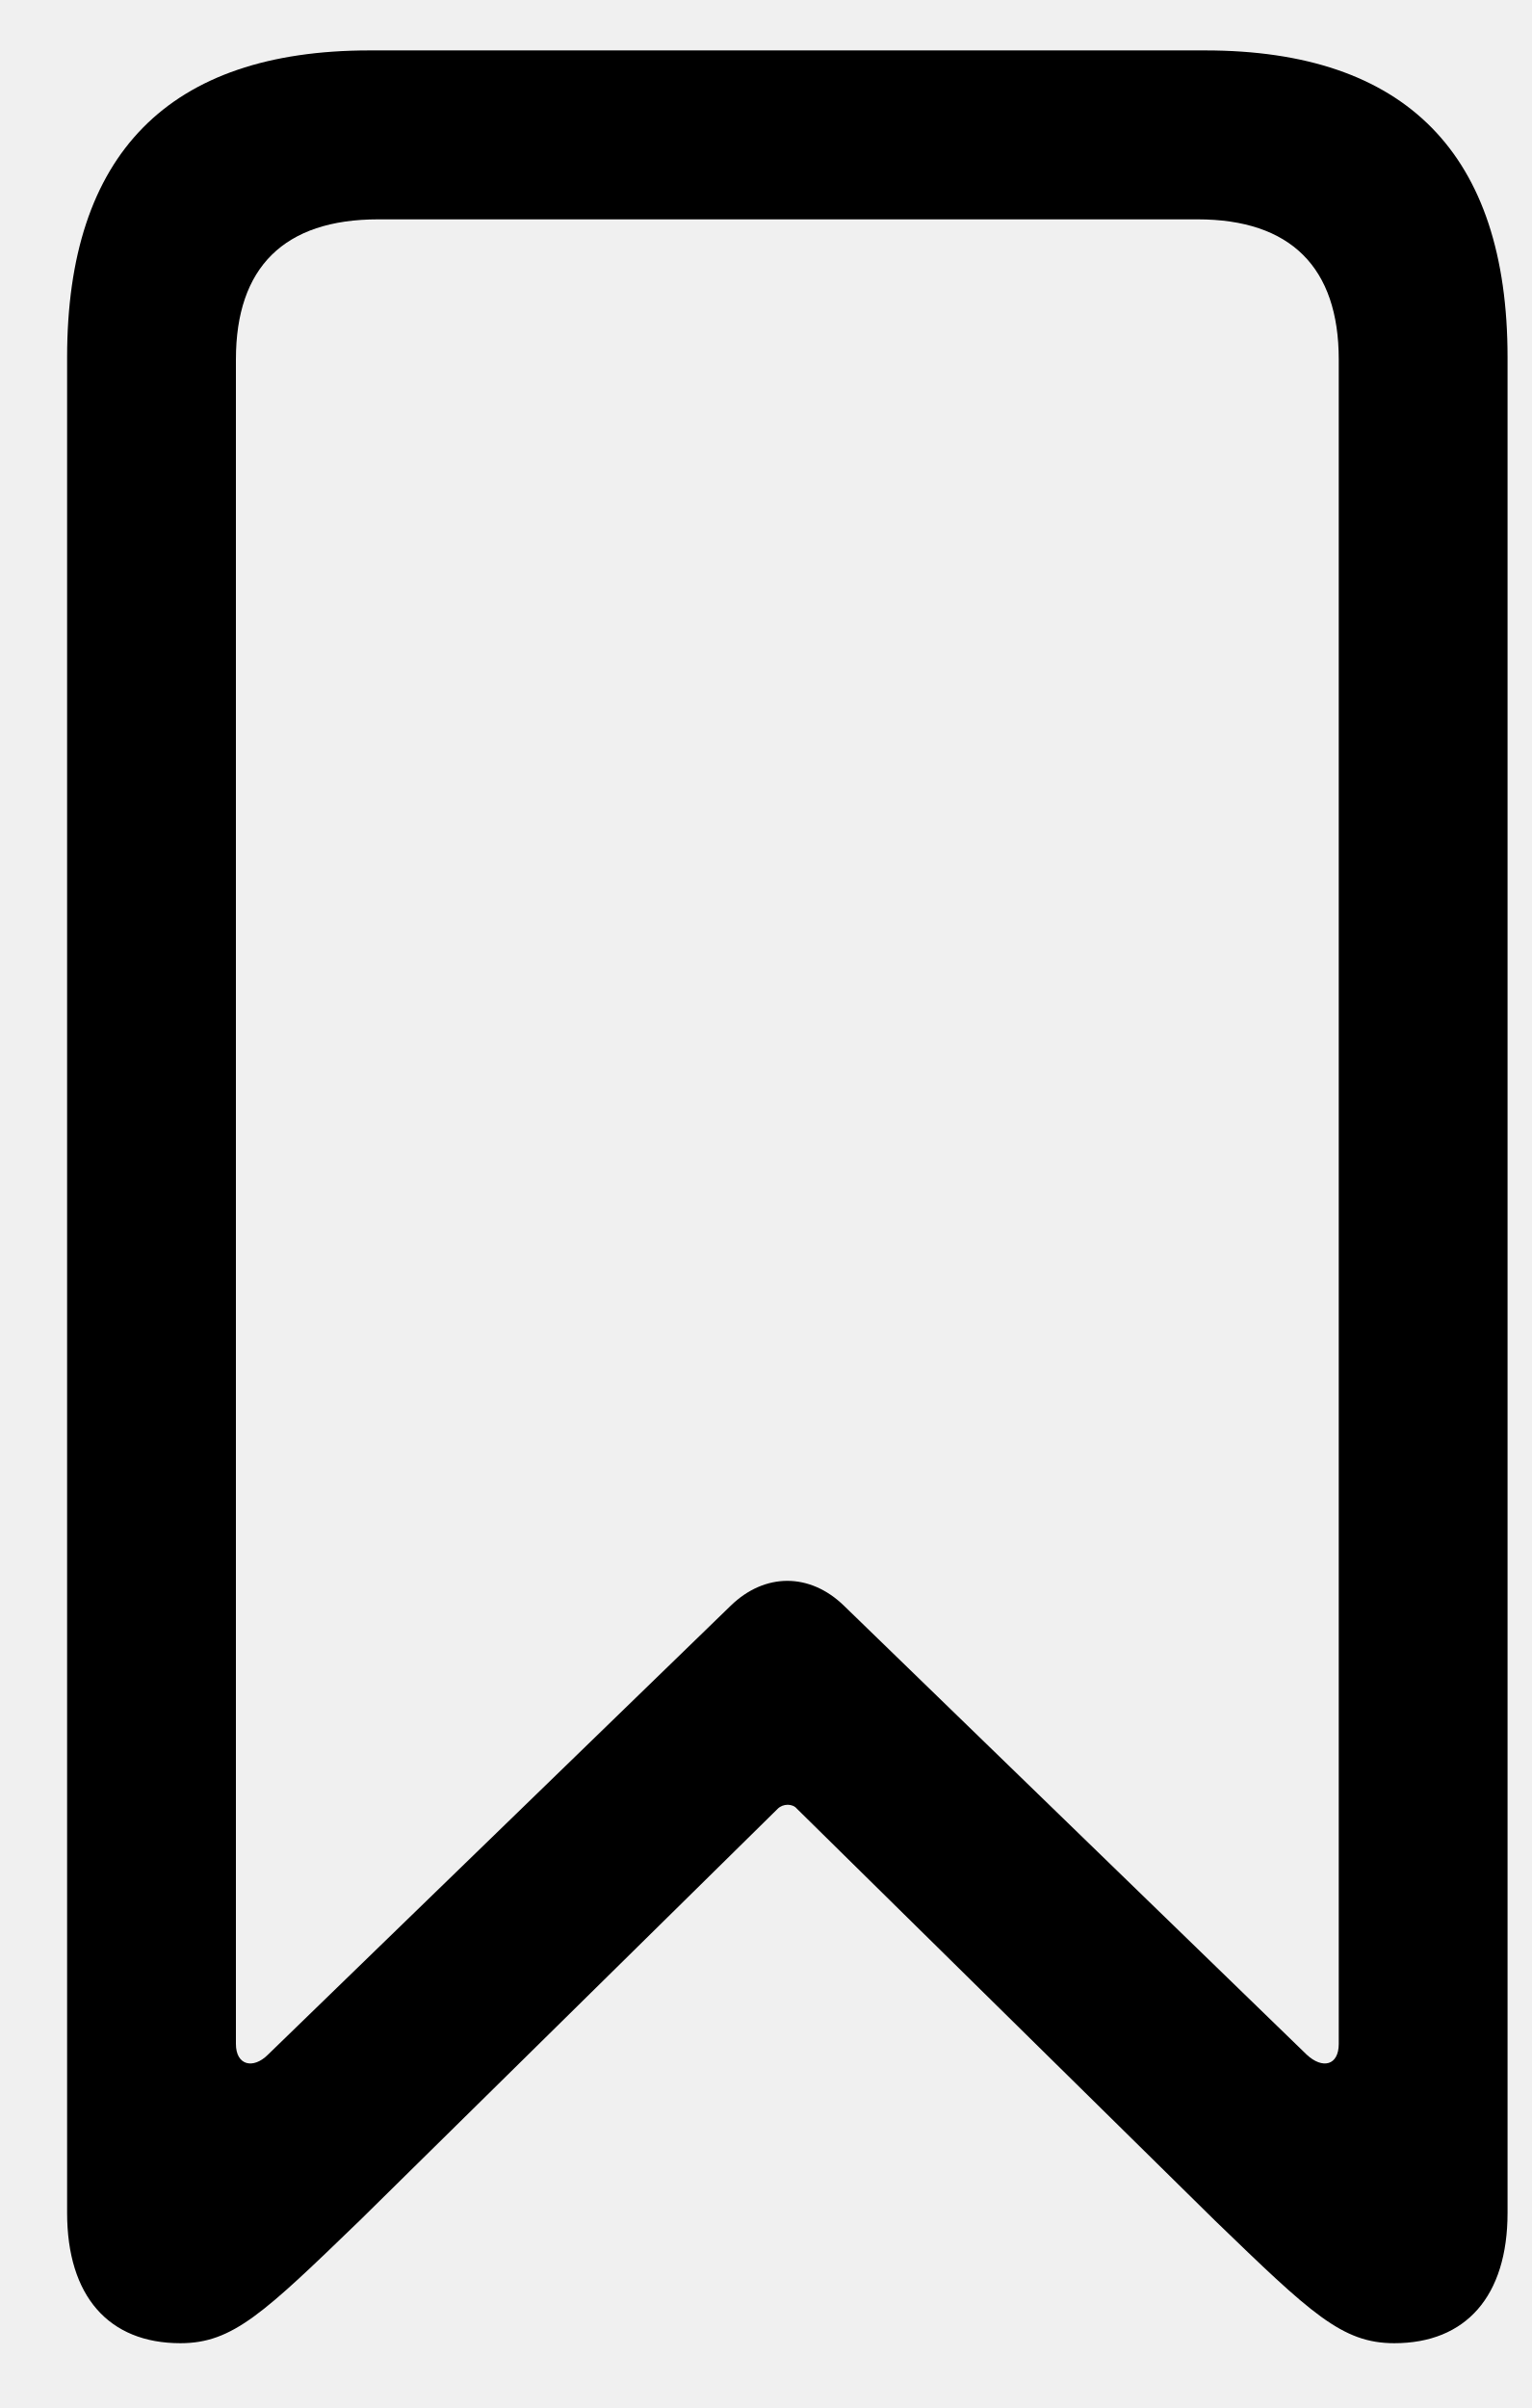
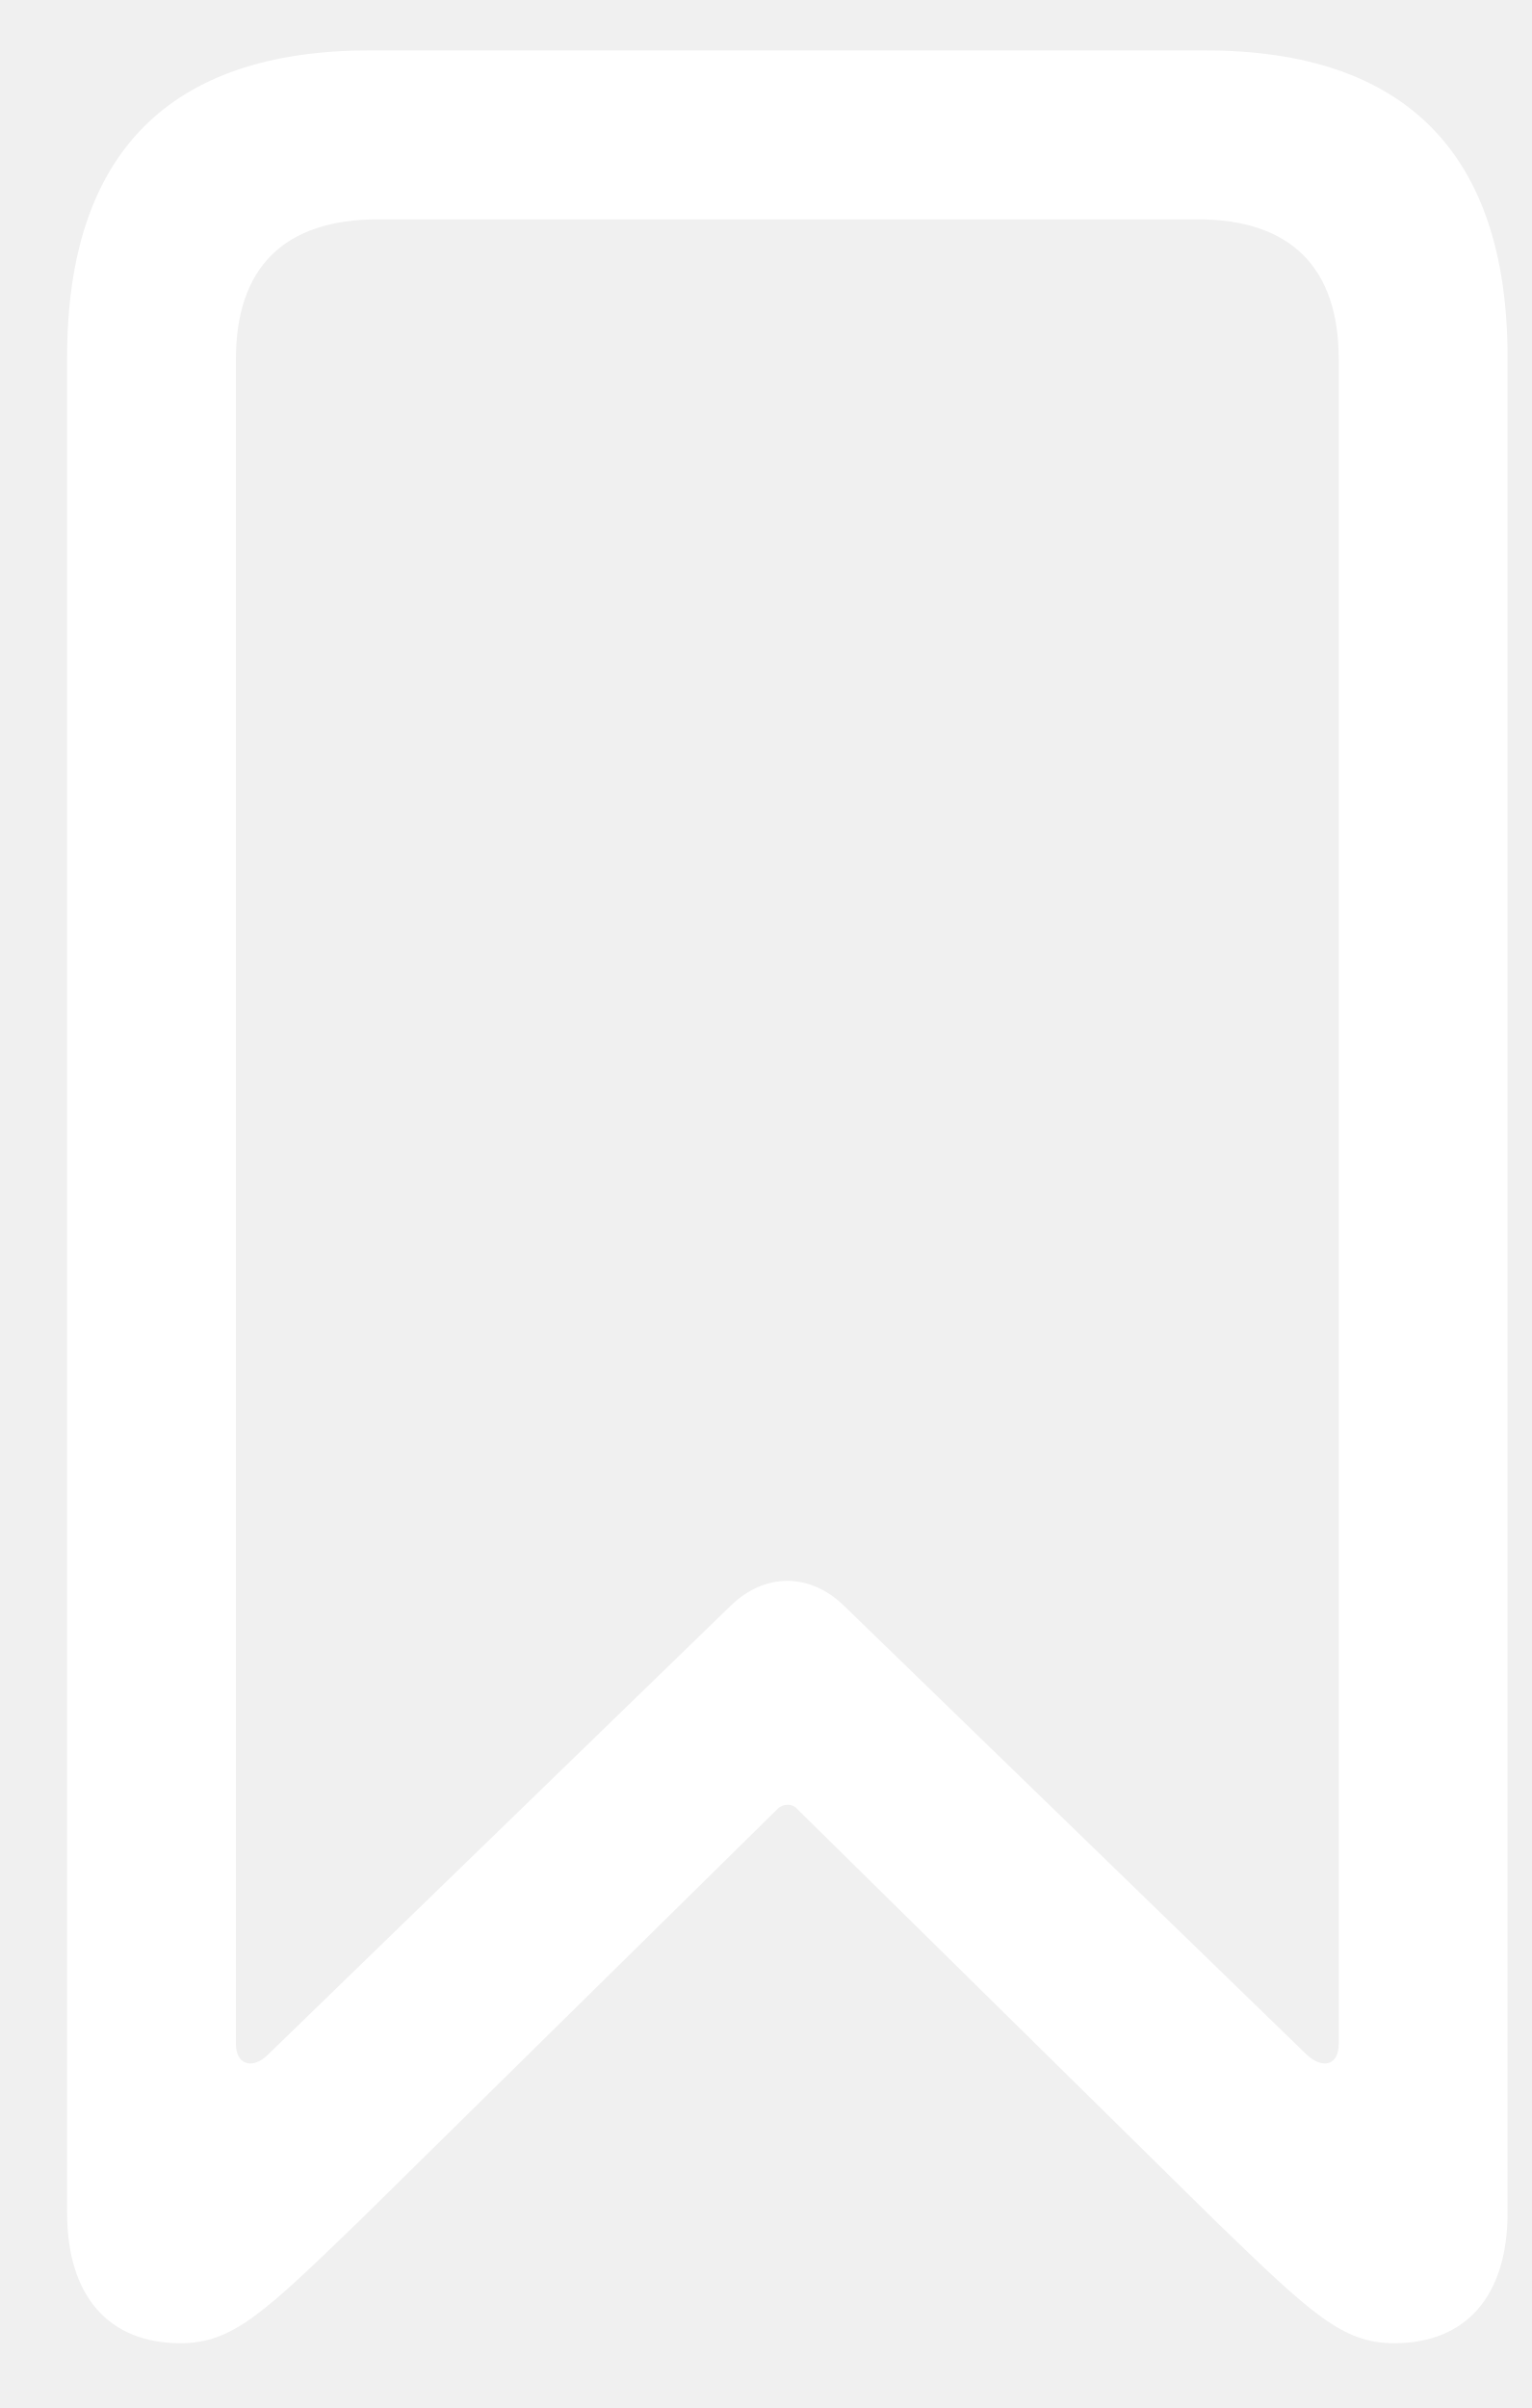
<svg xmlns="http://www.w3.org/2000/svg" width="21" height="33" viewBox="0 0 21 33" fill="none">
-   <path d="M2.473 32.112C1.491 32.112 0.92 31.468 0.92 30.325V4.896C0.92 2.112 2.312 0.691 5.065 0.691H16.52C19.274 0.691 20.666 2.112 20.666 4.896V30.325C20.666 31.468 20.095 32.112 19.113 32.112C18.395 32.112 17.971 31.702 16.652 30.428L10.925 24.788C10.866 24.715 10.734 24.715 10.661 24.788L4.934 30.428C3.615 31.702 3.19 32.112 2.473 32.112ZM3.674 28.157L10.017 22.005C10.485 21.551 11.101 21.551 11.569 22.005L17.912 28.157C18.132 28.362 18.352 28.304 18.352 28.011V4.925C18.352 3.665 17.692 3.006 16.418 3.006H5.183C3.894 3.006 3.234 3.665 3.234 4.925V28.011C3.234 28.304 3.469 28.362 3.674 28.157Z" fill="black" />
+   <path d="M2.473 32.112C1.491 32.112 0.92 31.468 0.92 30.325V4.896C0.92 2.112 2.312 0.691 5.065 0.691H16.52C19.274 0.691 20.666 2.112 20.666 4.896V30.325C20.666 31.468 20.095 32.112 19.113 32.112C18.395 32.112 17.971 31.702 16.652 30.428L10.925 24.788C10.866 24.715 10.734 24.715 10.661 24.788L4.934 30.428C3.615 31.702 3.19 32.112 2.473 32.112ZM3.674 28.157L10.017 22.005C10.485 21.551 11.101 21.551 11.569 22.005L17.912 28.157C18.132 28.362 18.352 28.304 18.352 28.011V4.925C18.352 3.665 17.692 3.006 16.418 3.006H5.183C3.894 3.006 3.234 3.665 3.234 4.925V28.011C3.234 28.304 3.469 28.362 3.674 28.157Z" fill="white" />
</svg>
